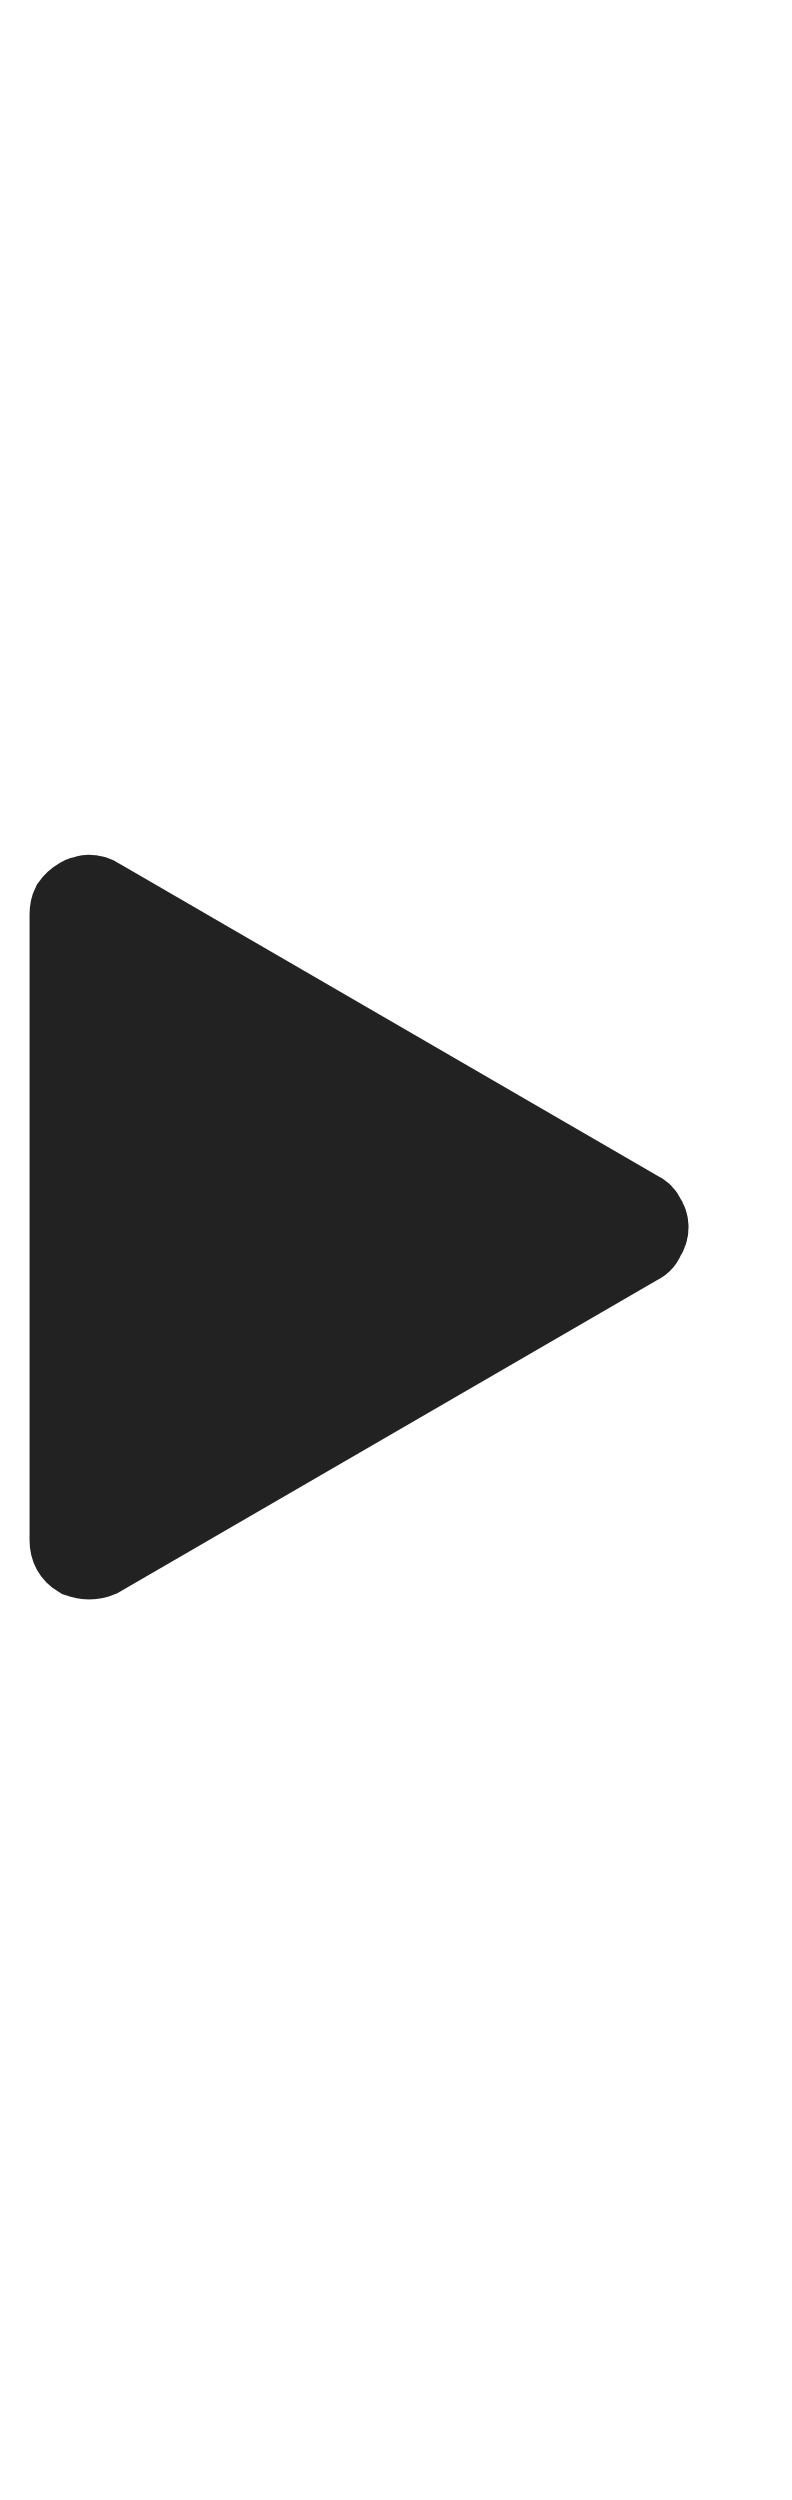
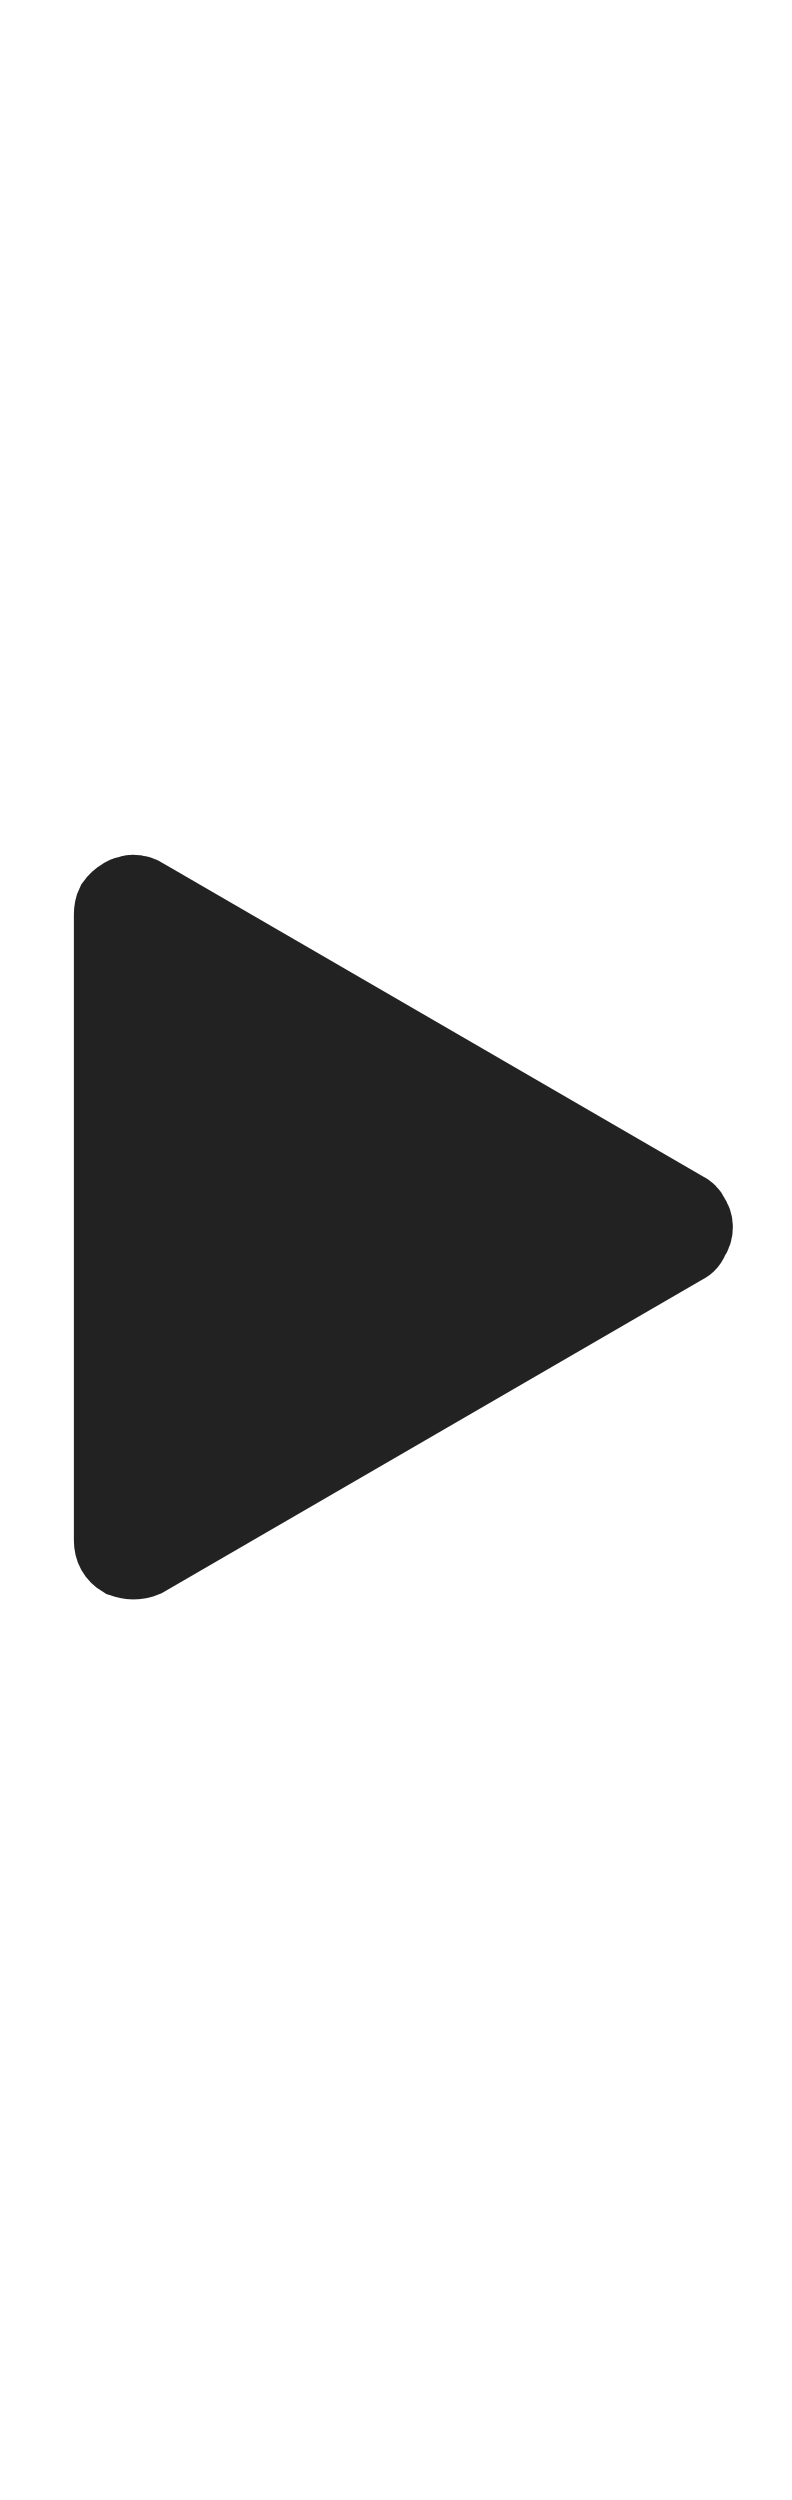
<svg xmlns="http://www.w3.org/2000/svg" version="1.1" width="10.72" height="33.84" viewBox="0 0 10.72 33.84">
  <g fill="#222222" stroke="#222222" transform="translate(0,25.38)">
-     <g transform="translate(0.9,-4.23)">
+     <g transform="translate(1.5,-4.23)">
      <path d="M0.3,0l0,0q0.09,0,0.16,-0.03l0,0l7.31,-4.24q0.07,-0.03,0.1,-0.12l0,0q0.05,-0.06,0.05,-0.15l0,0q0,-0.08,-0.05,-0.15l0,0q-0.03,-0.07,-0.1,-0.1l0,0l-7.31,-4.24q-0.07,-0.05,-0.16,-0.05l0,0q-0.03,0,-0.08,0.02l0,0q-0.03,0,-0.07,0.03l0,0q-0.07,0.04,-0.12,0.11l0,0q-0.03,0.06,-0.03,0.15l0,0l0,8.47q0,0.18,0.15,0.27l0,0q0.09,0.03,0.15,0.03l0,0z" />
    </g>
  </g>
</svg>
